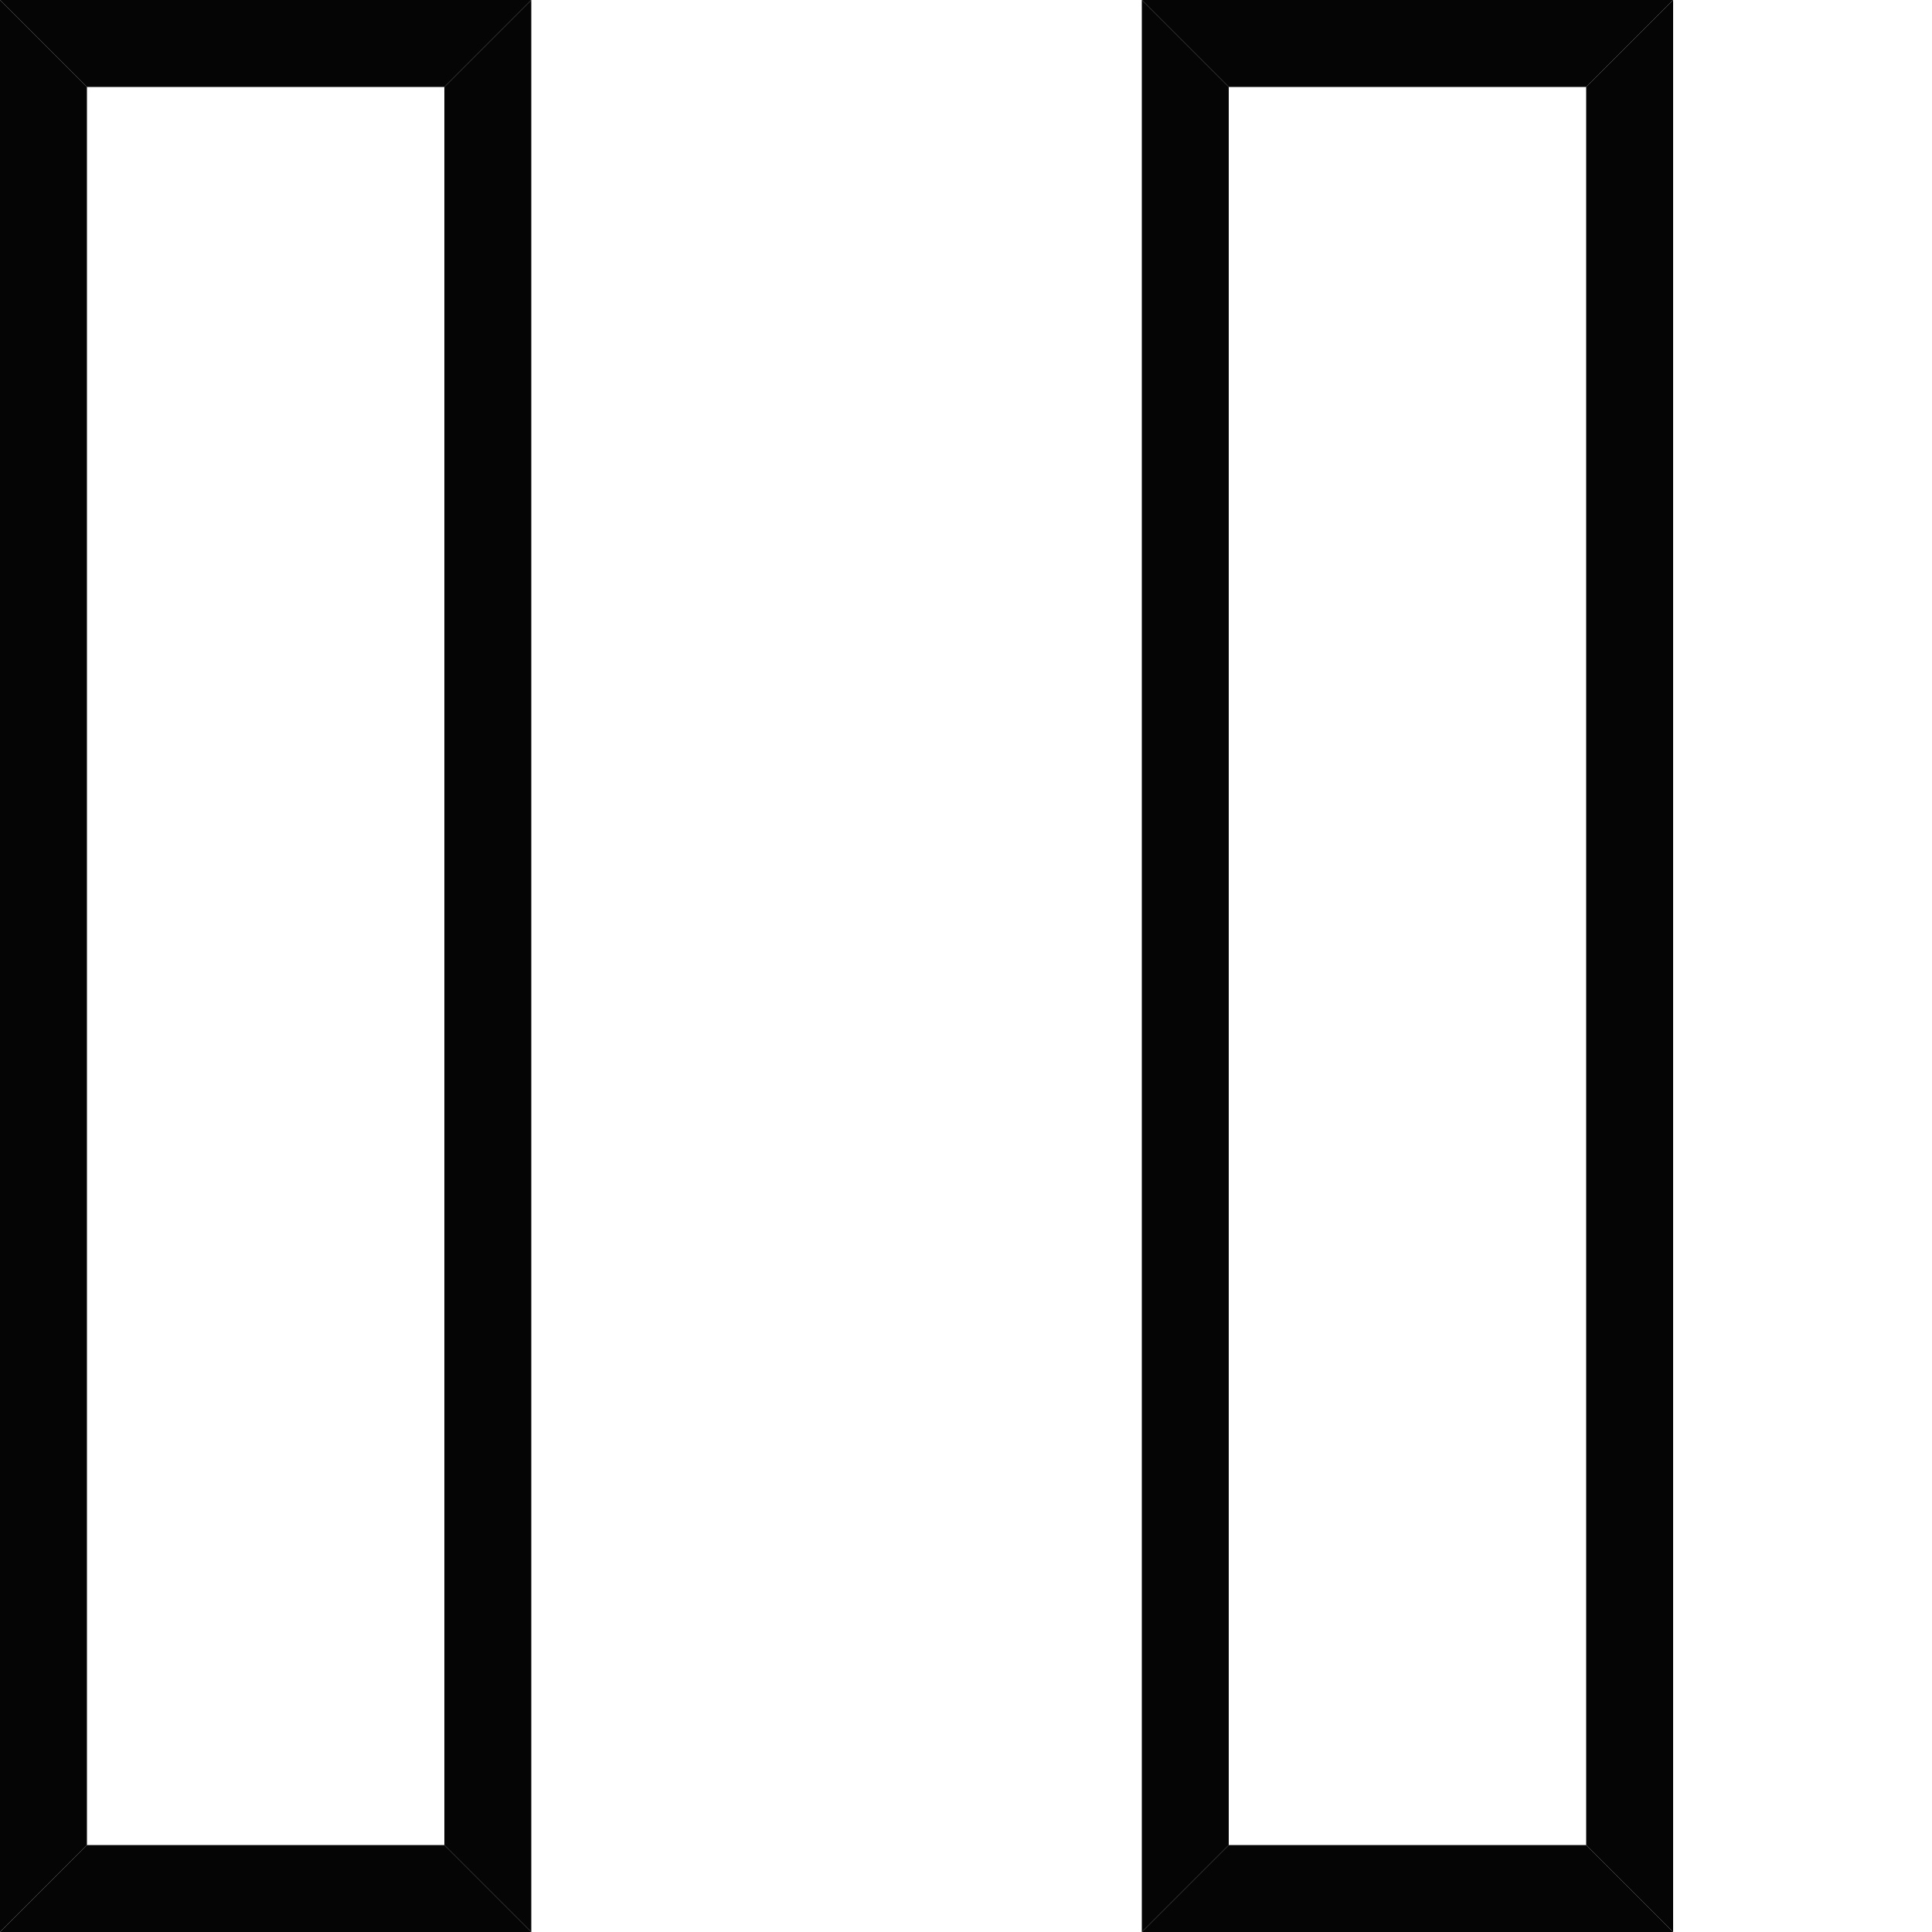
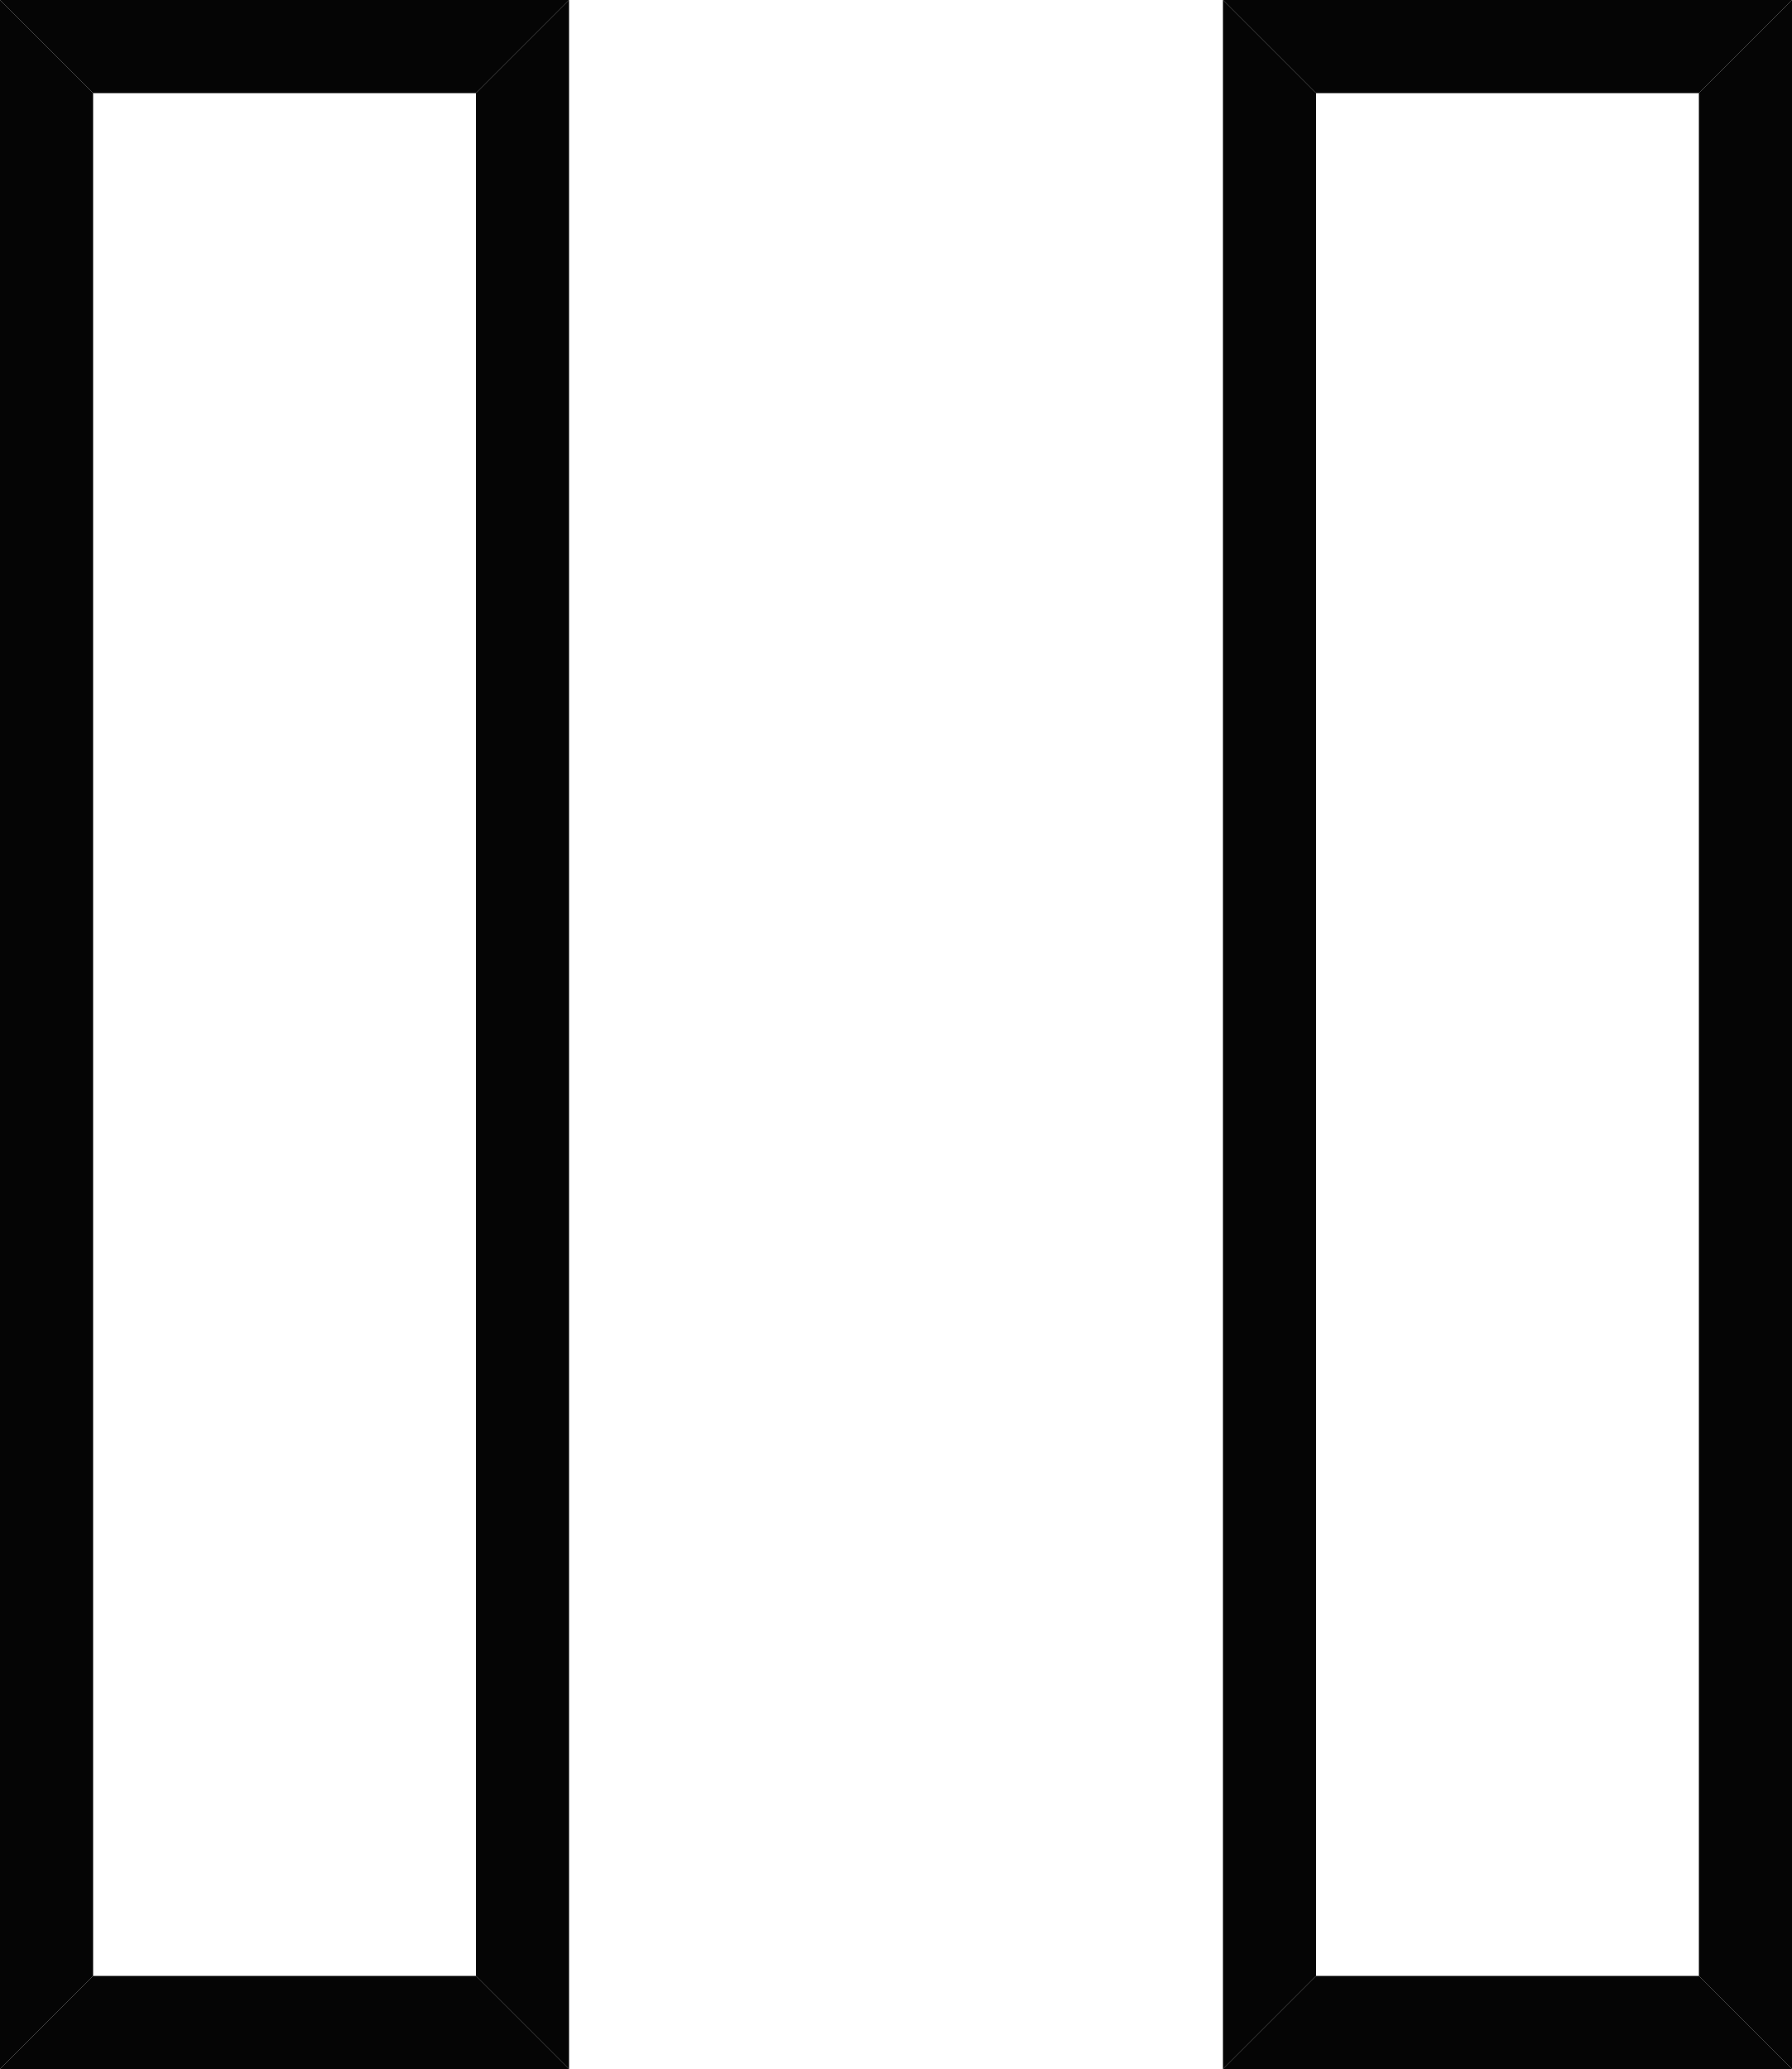
- <svg xmlns="http://www.w3.org/2000/svg" id="CAG_pauseicon" viewBox="0 0 100 100">
+ <svg xmlns="http://www.w3.org/2000/svg" id="CAG_pauseicon" viewBox="0.00 0.00 86.60 100.00">
  <polygon points="0.00,0.00 4.50,4.50 4.50,95.50 0.00,100.00" style="fill: #050505;" />
  <polygon points="0.00,100.00 4.50,95.50 23.00,95.50 27.50,100.00" style="fill: #050505;" />
  <polygon points="27.50,100.00 23.00,95.50 23.00,4.50 27.50,0.00" style="fill: #050505;" />
  <polygon points="27.50,0.00 23.00,4.50 4.50,4.50 0.00,0.00" style="fill: #050505;" />
  <polygon points="59.10,0.00 63.60,4.50 63.60,95.50 59.10,100.00" style="fill: #050505;" />
  <polygon points="59.10,100.00 63.60,95.50 82.10,95.50 86.60,100.00" style="fill: #050505;" />
  <polygon points="86.60,100.00 82.10,95.50 82.10,4.50 86.60,0.00" style="fill: #050505;" />
  <polygon points="86.60,0.00 82.10,4.50 63.60,4.50 59.10,0.00" style="fill: #050505;" />
</svg>
